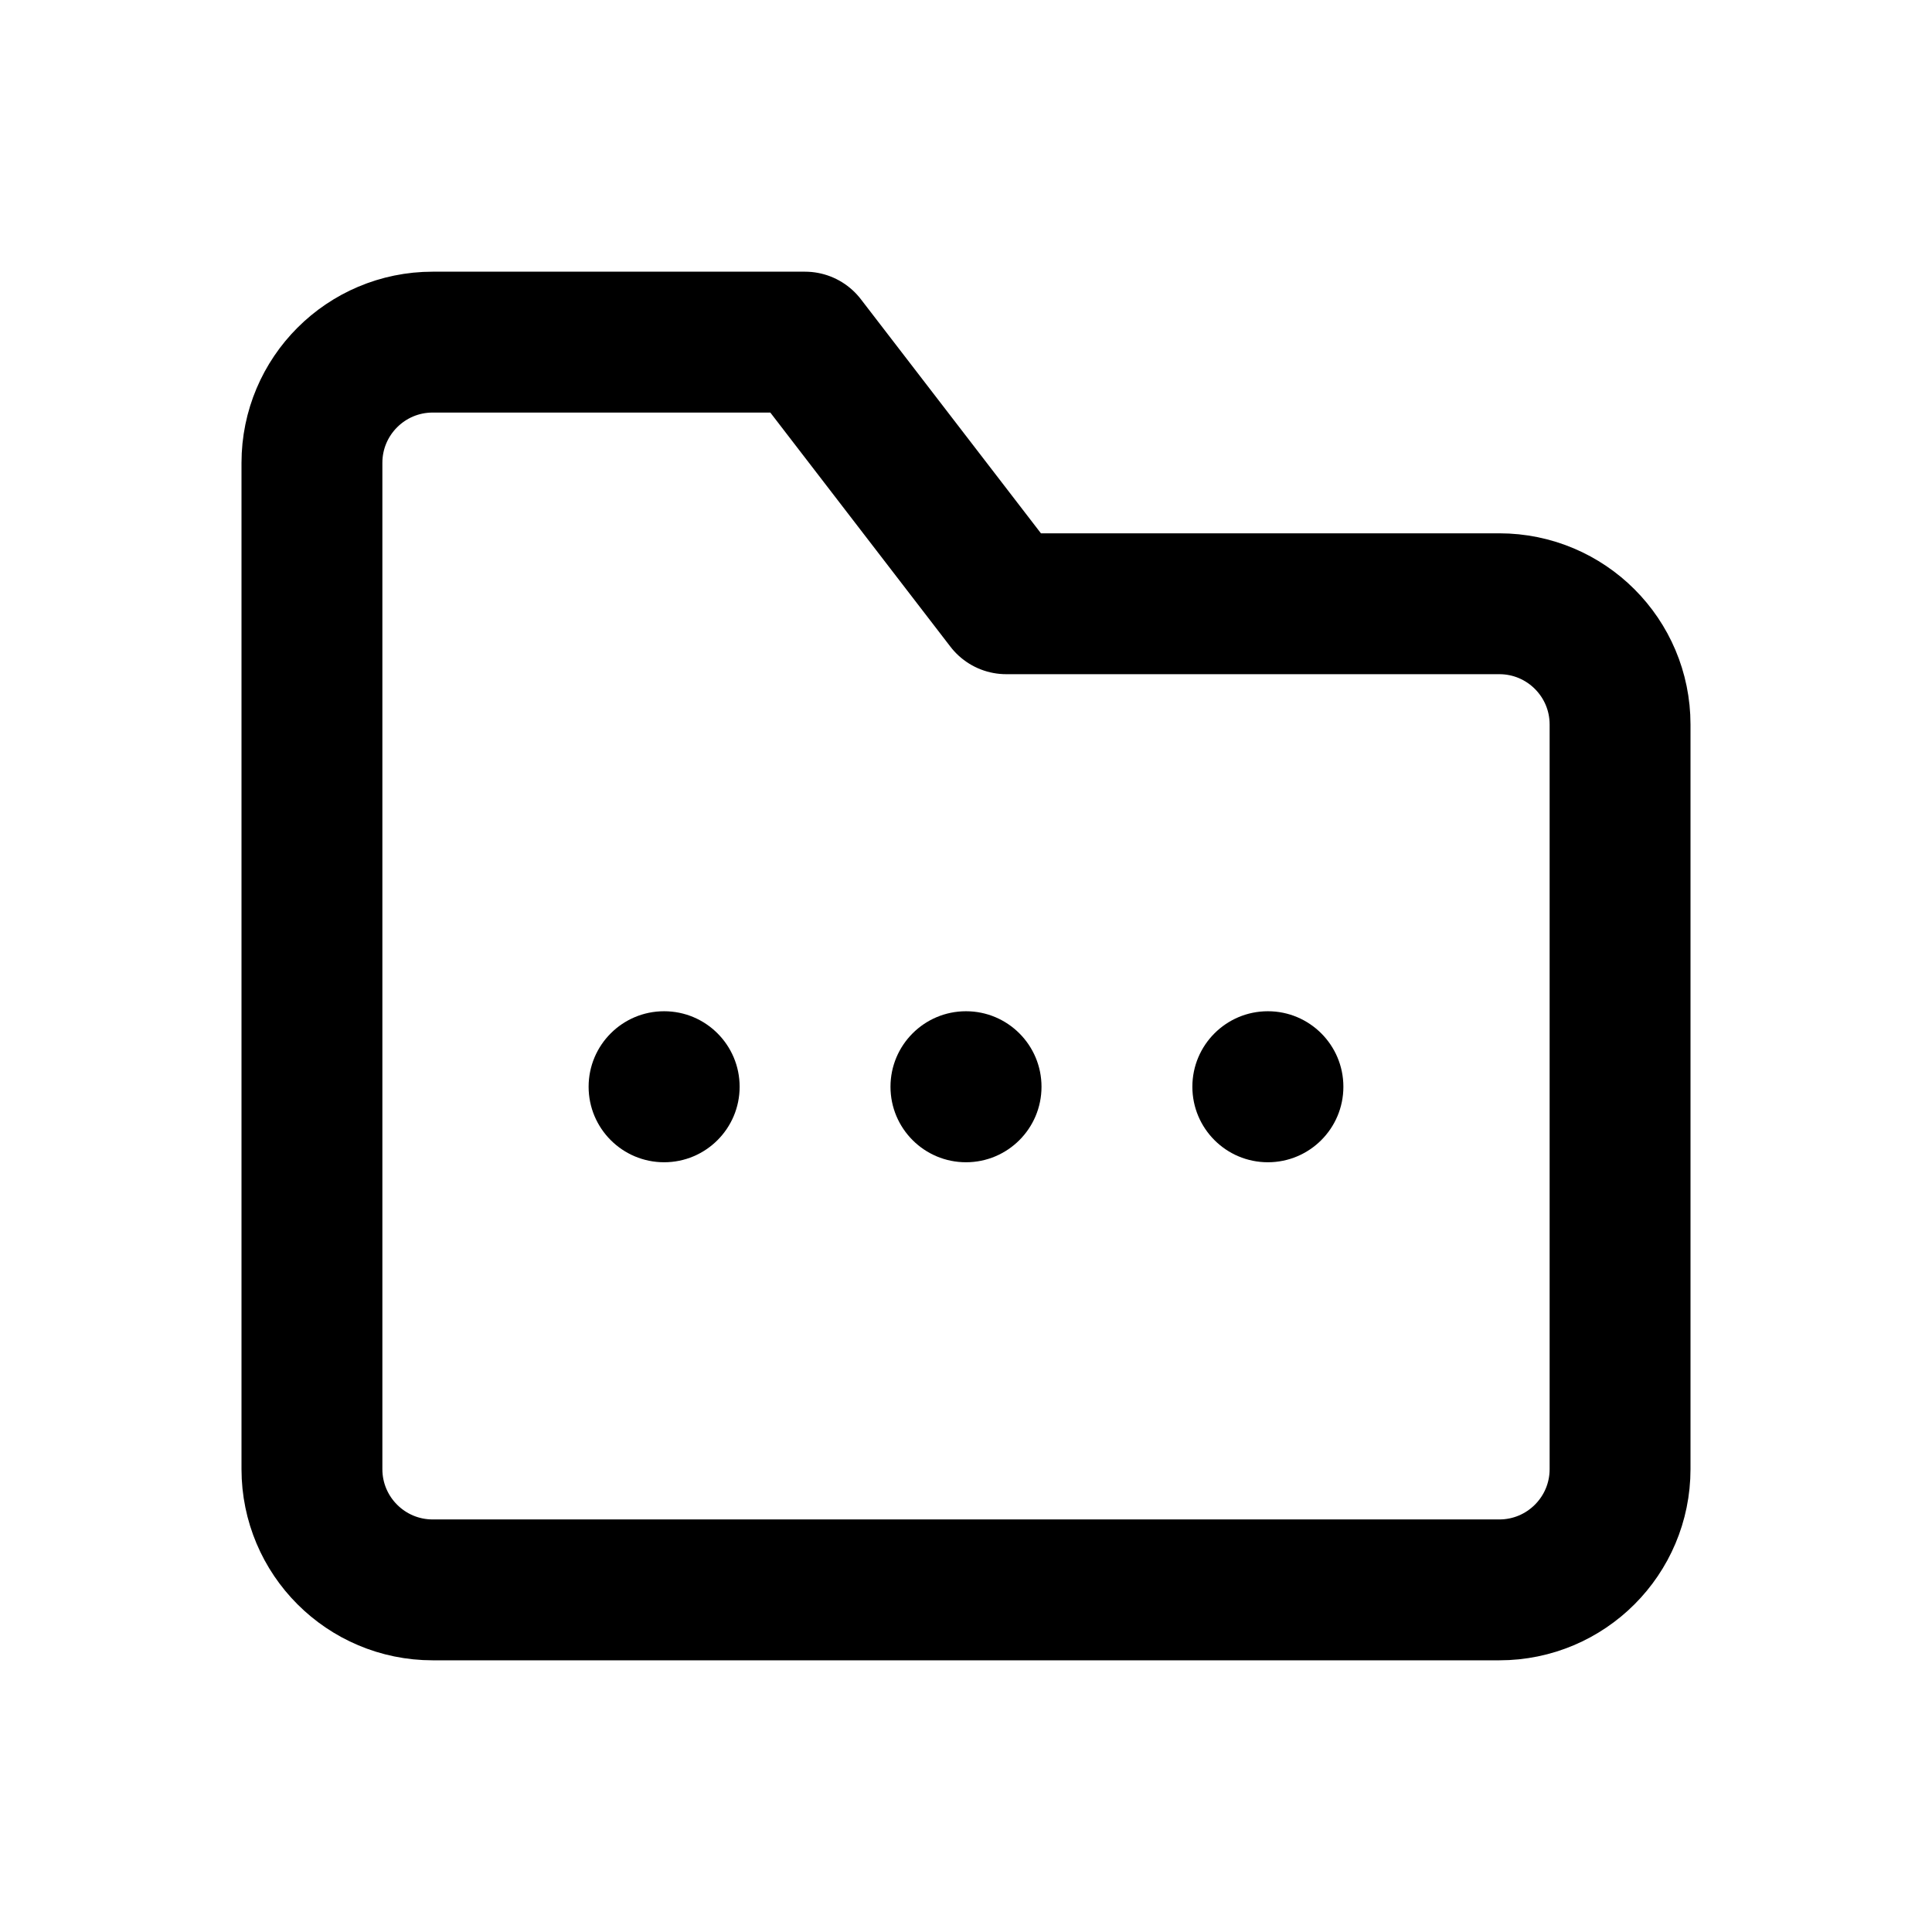
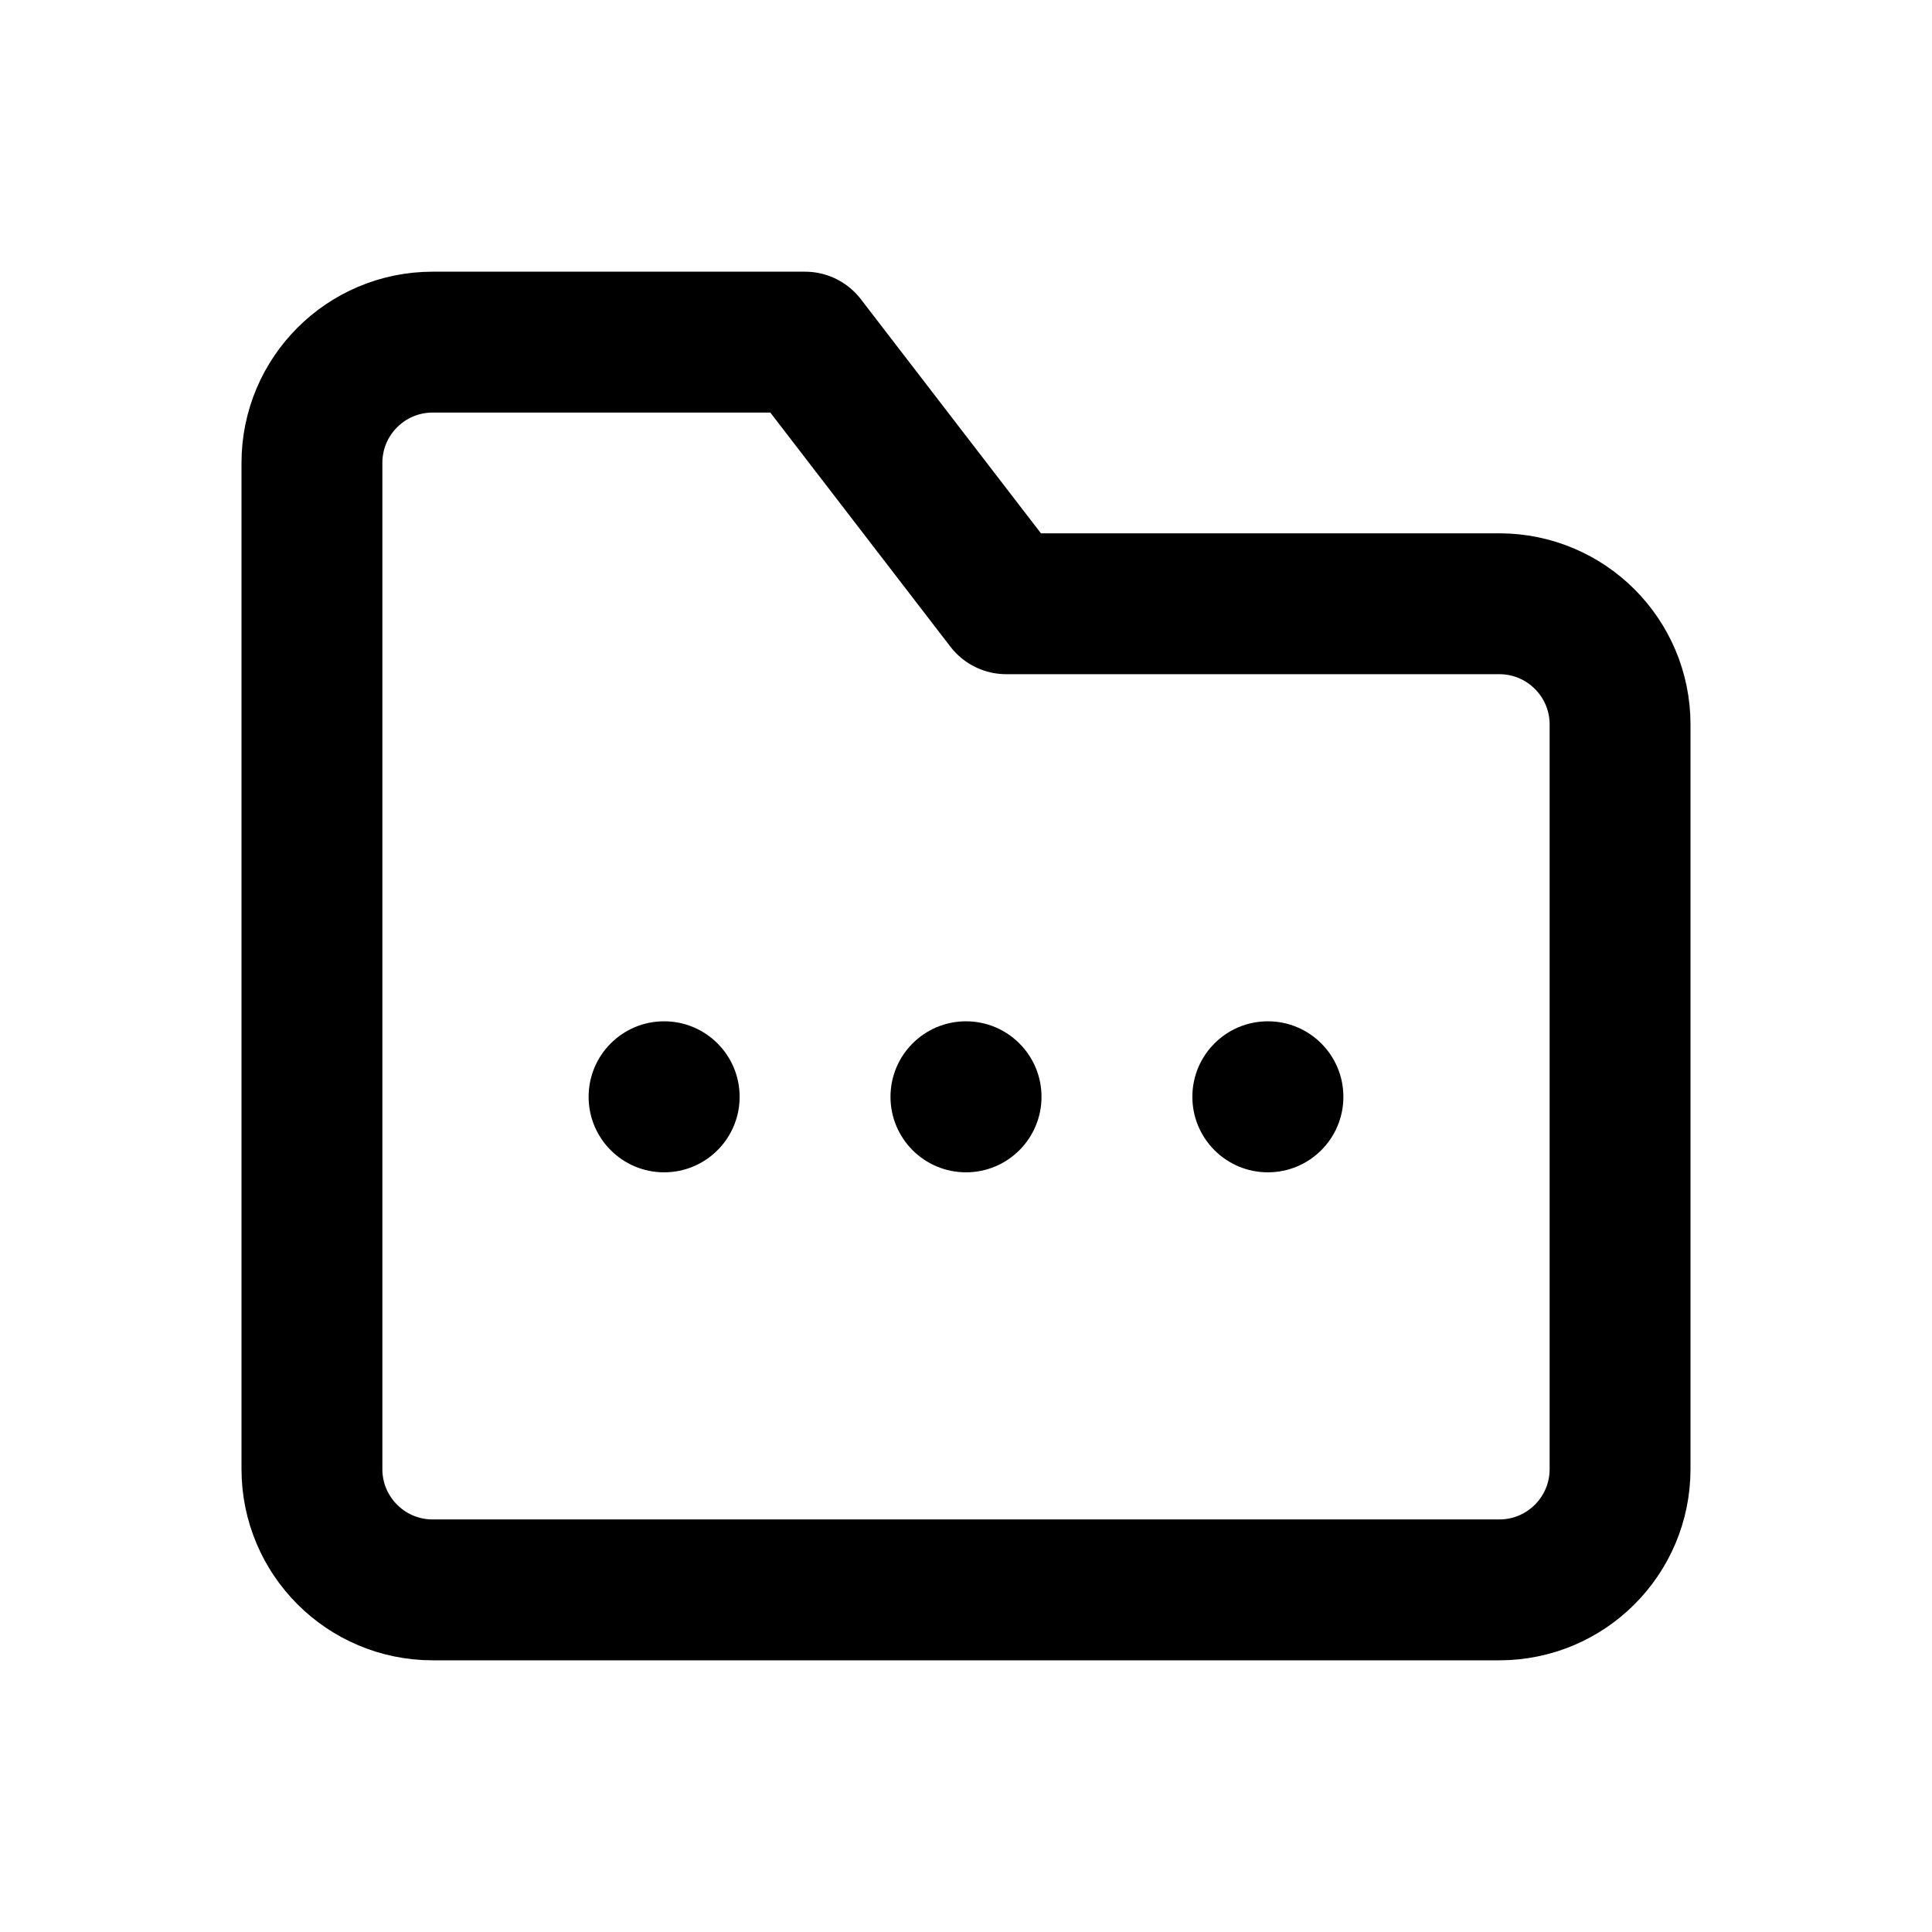
<svg xmlns="http://www.w3.org/2000/svg" width="24" height="24" viewBox="0 0 24 24" fill="none" stroke="currentColor" stroke-width="1.75" stroke-linecap="round" stroke-linejoin="round" aria-hidden="true" focusable="false">
  <path d="M3.875 7.5V5.75A1.5 1.5 0 0 1 5.375 4.25H10L12.5 7.5H18.625A1.5 1.5 0 0 1 20.125 9V18.25A1.5 1.5 0 0 1 18.625 19.75H5.375A1.5 1.5 0 0 1 3.875 18.25V7.5Z" />
-   <circle cx="8.25" cy="13.5" r="0.938" fill="currentColor" stroke="none" />
-   <circle cx="12" cy="13.5" r="0.938" fill="currentColor" stroke="none" />
-   <circle cx="15.75" cy="13.5" r="0.938" fill="currentColor" stroke="none" />
+   <circle cx="8.25" cy="13.625" r="0.938" fill="currentColor" stroke="none" />
+   <circle cx="12" cy="13.625" r="0.938" fill="currentColor" stroke="none" />
+   <circle cx="15.75" cy="13.625" r="0.938" fill="currentColor" stroke="none" />
</svg>
